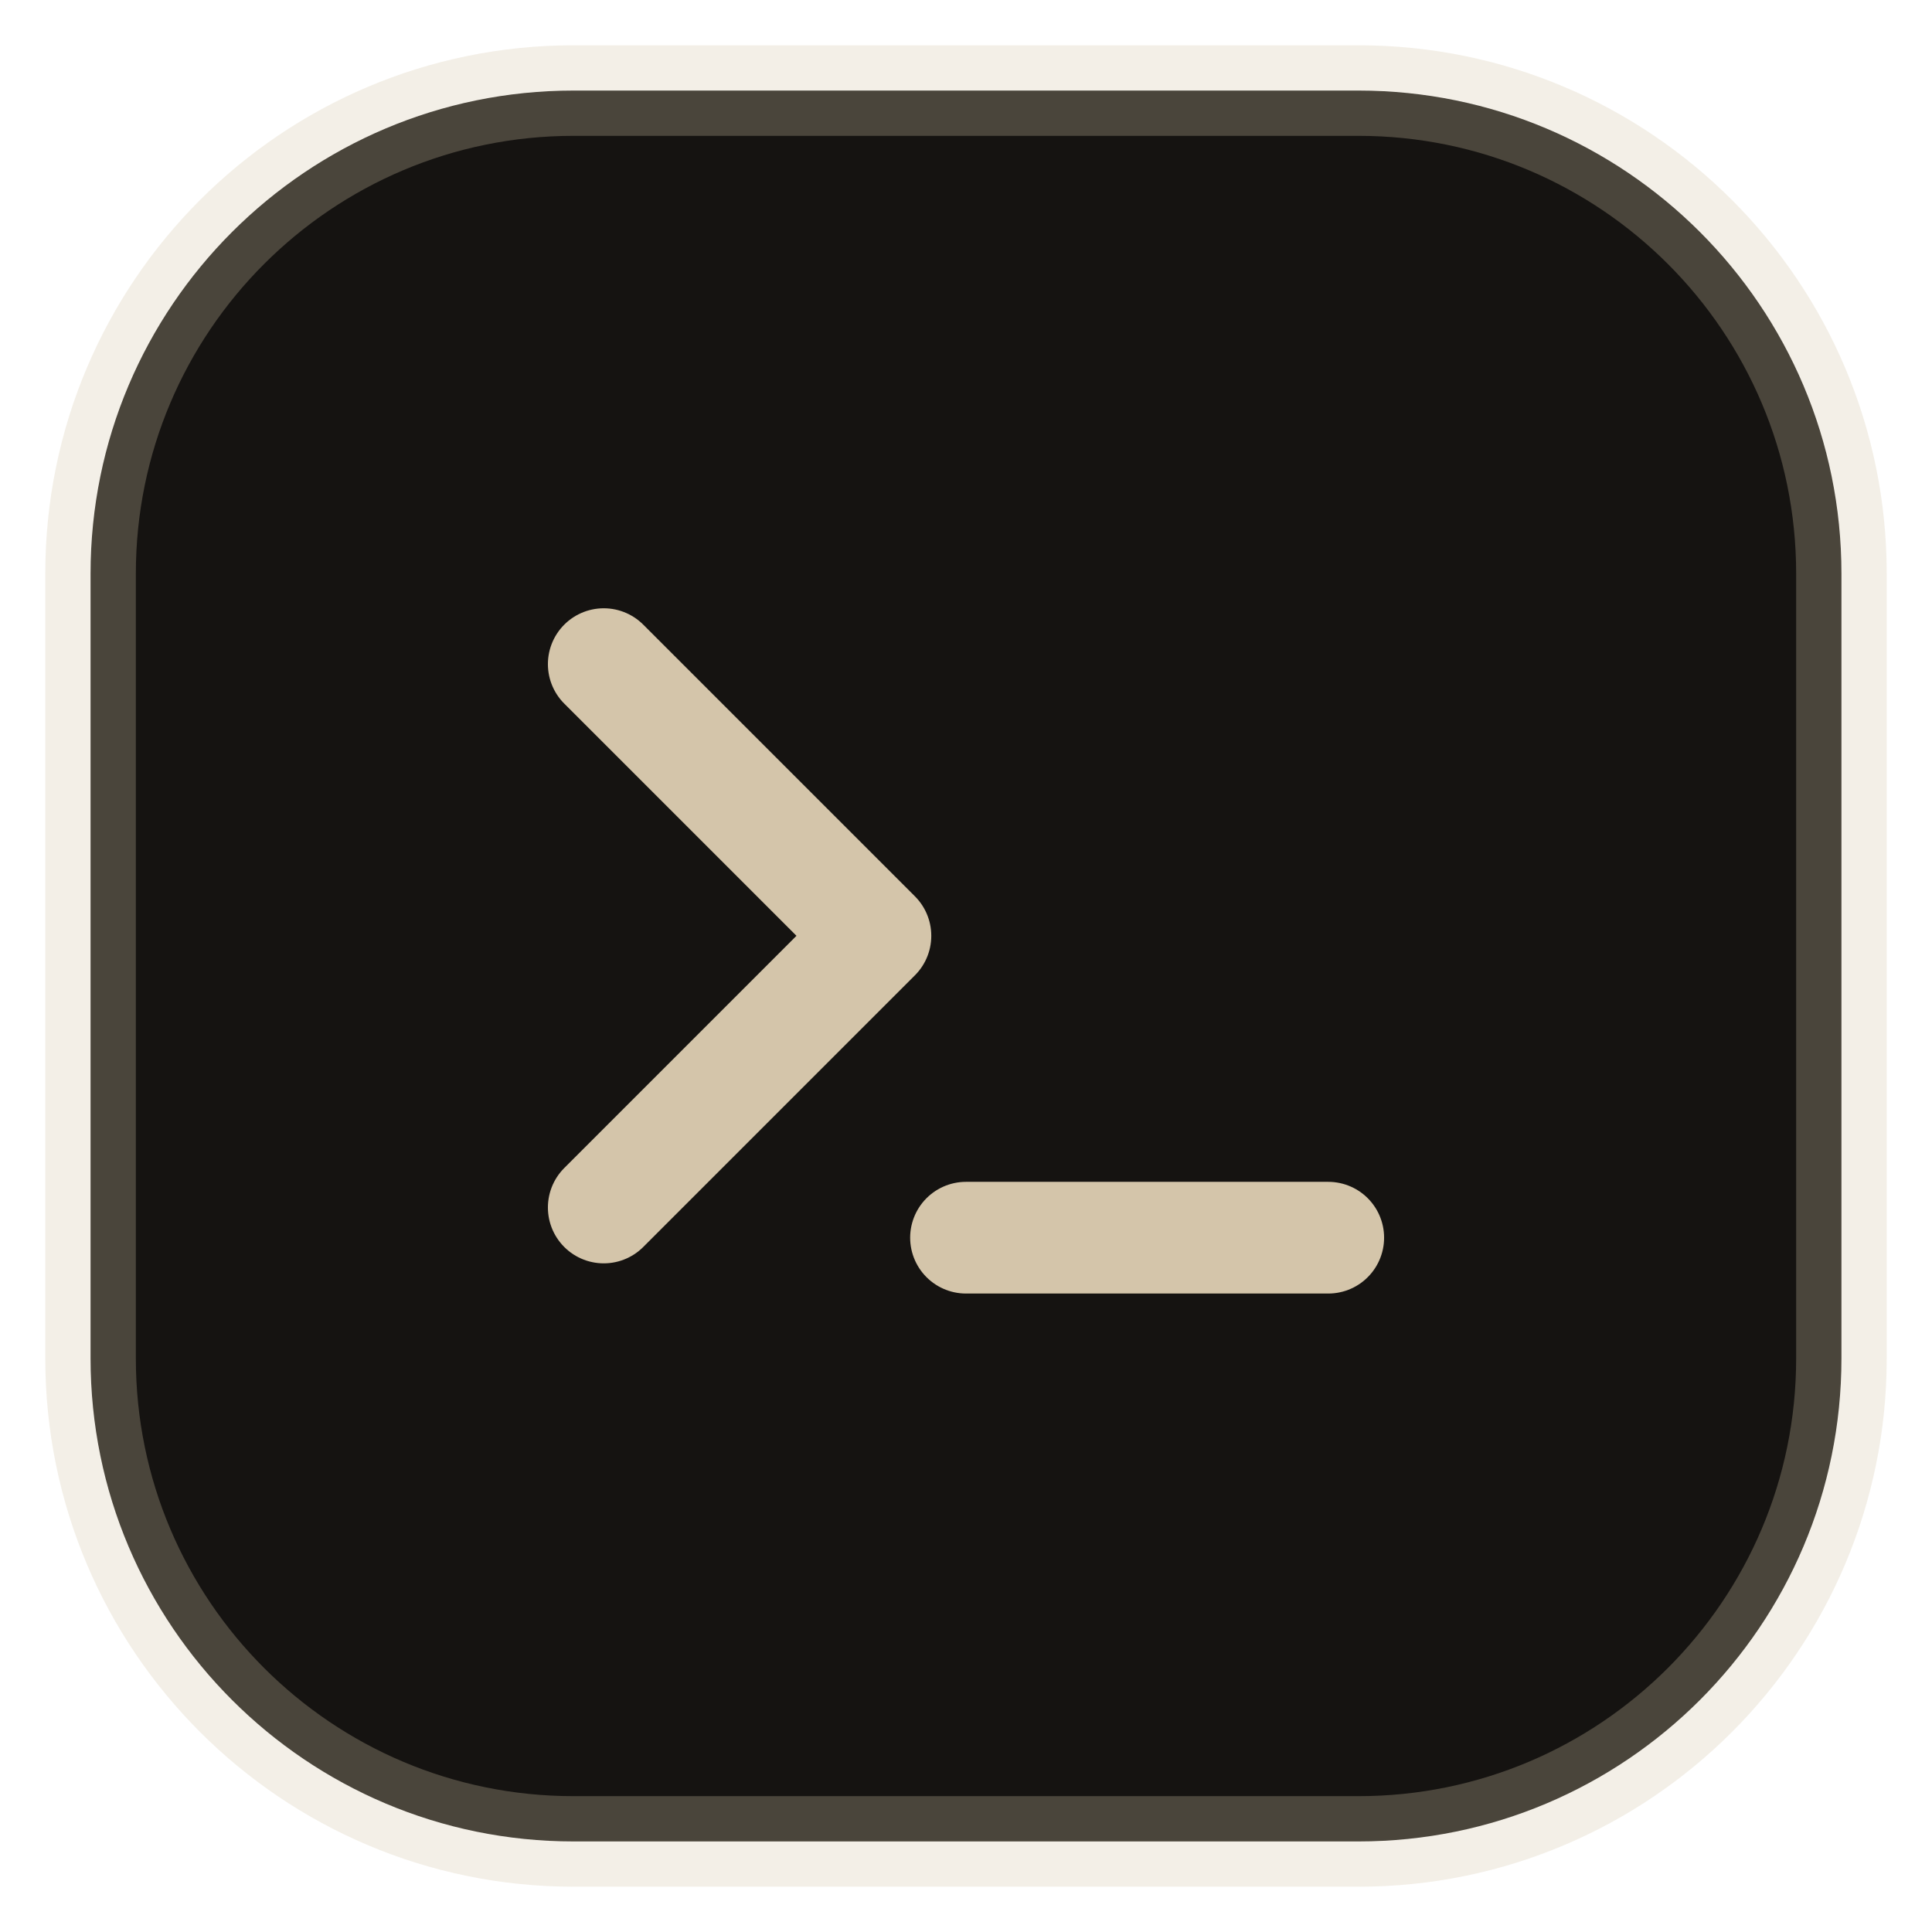
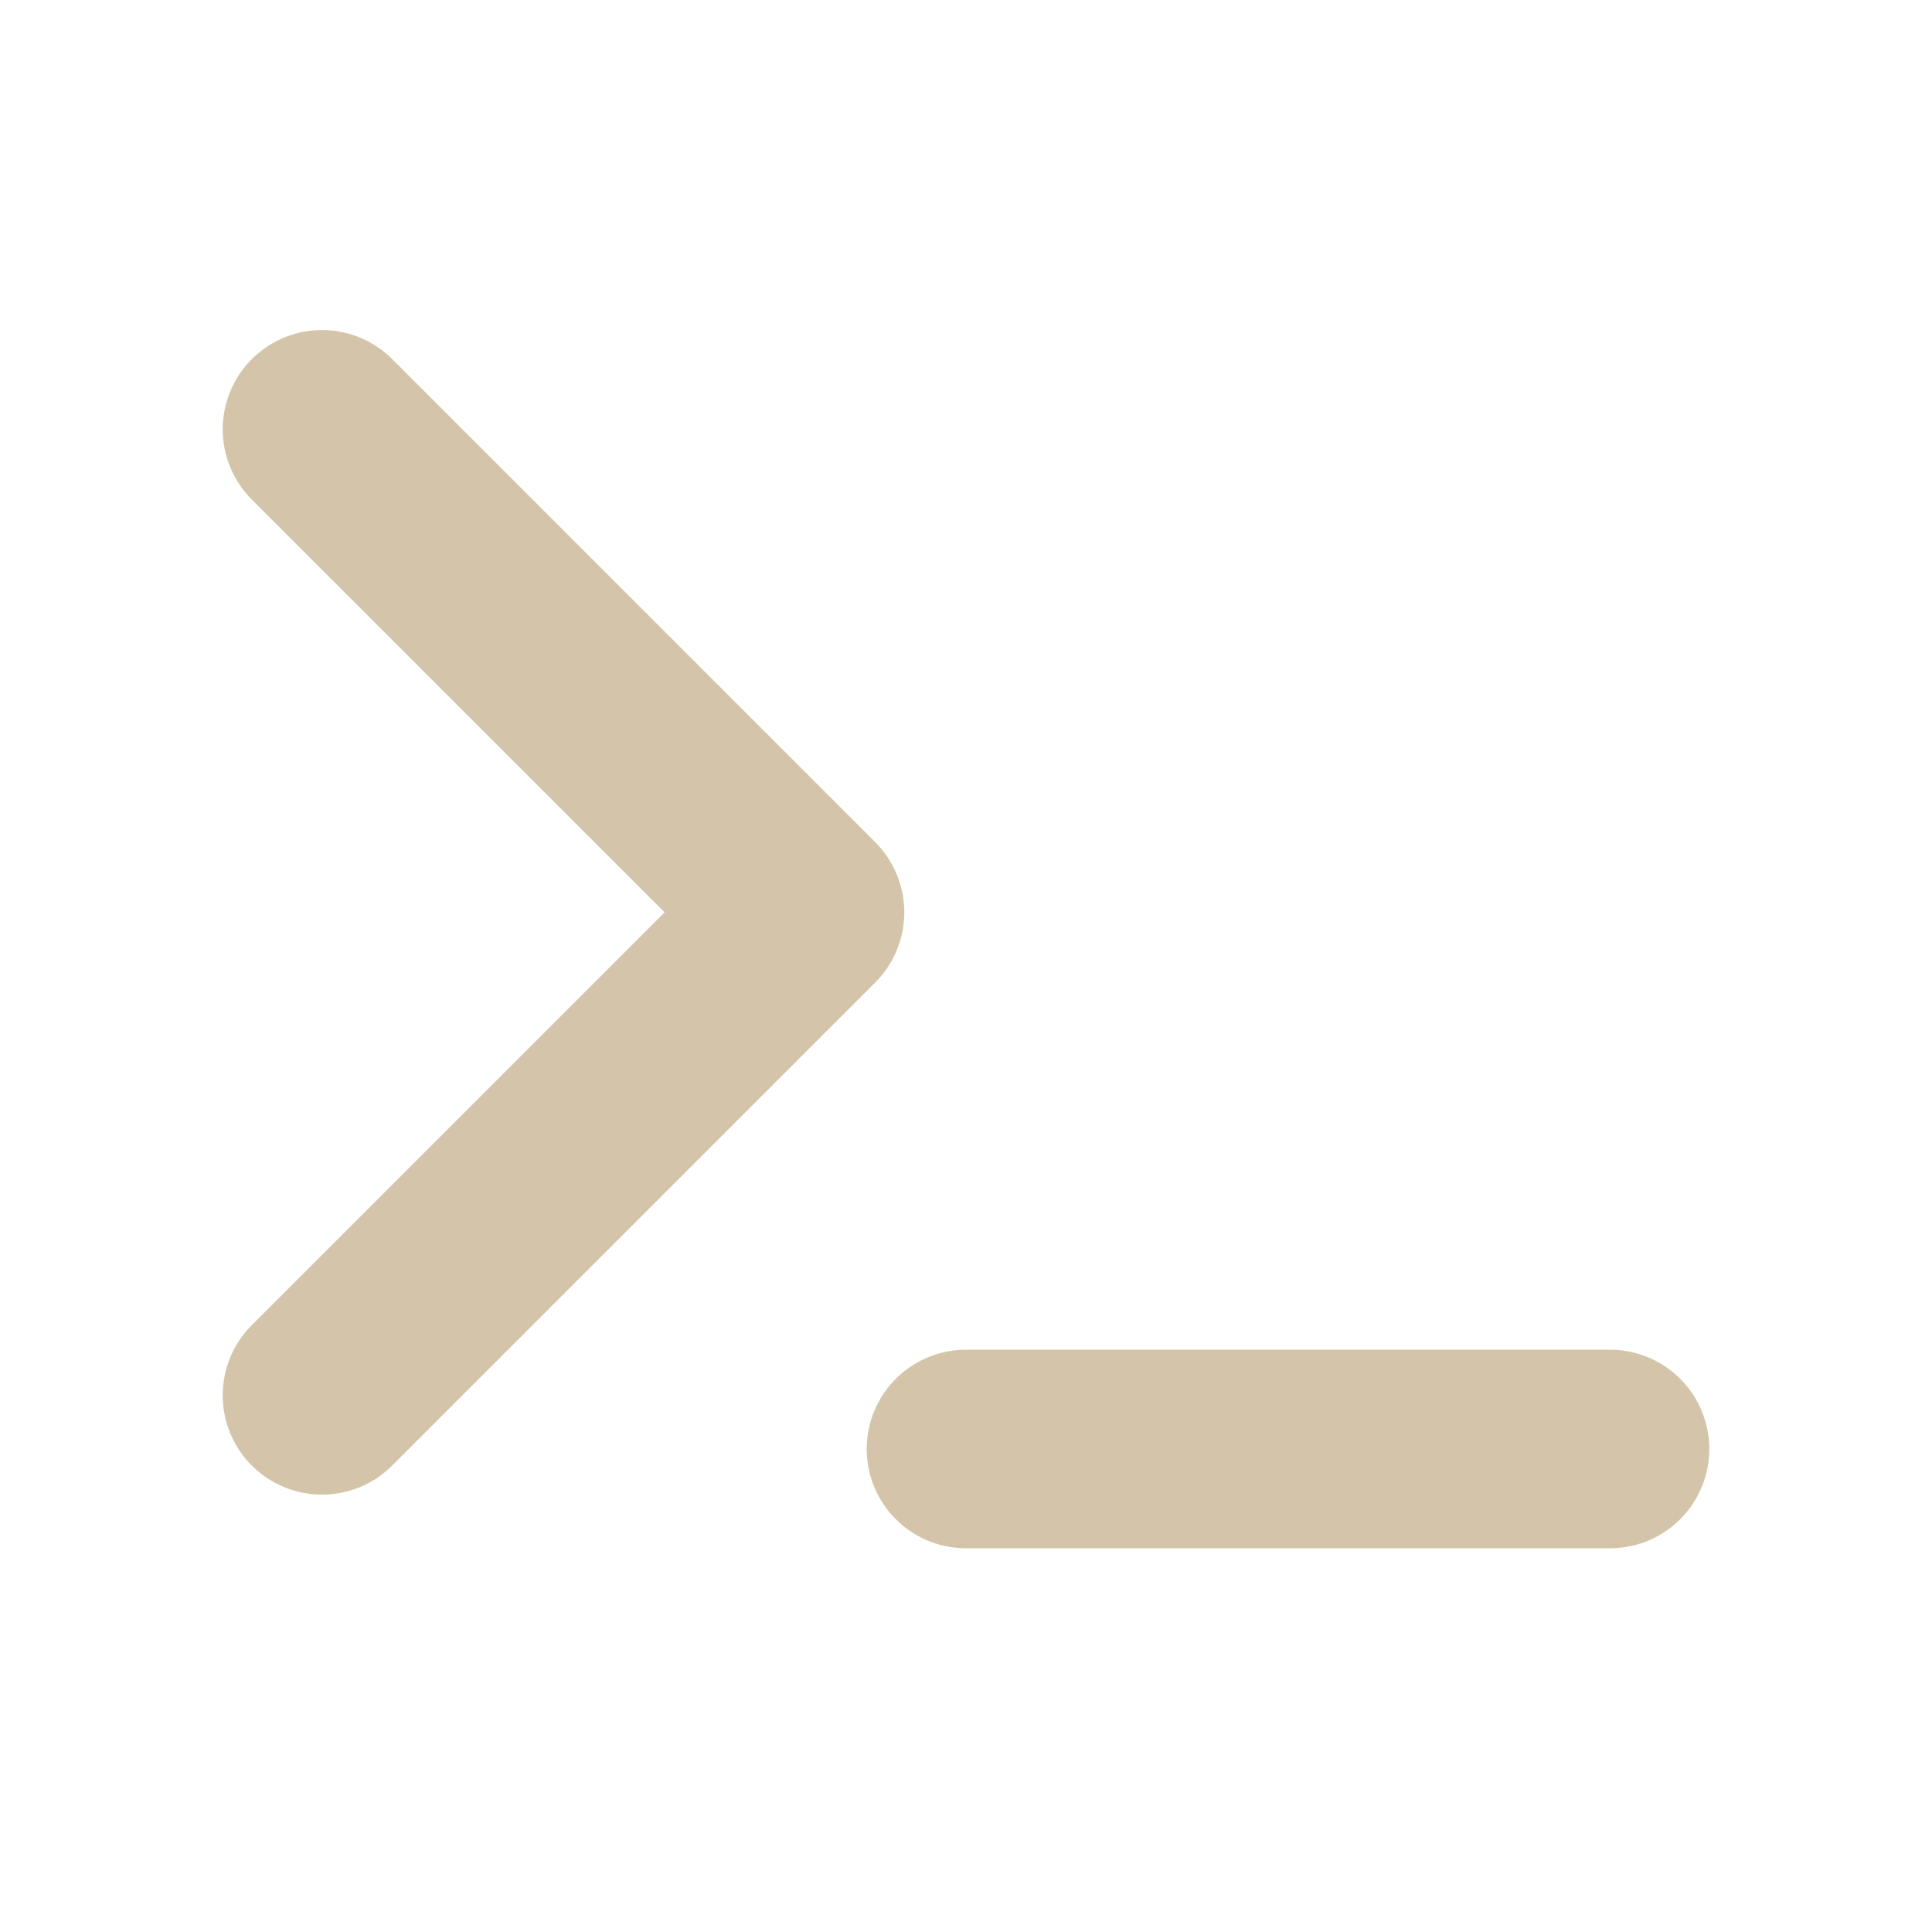
- <svg xmlns="http://www.w3.org/2000/svg" viewBox="0 0 32 32" width="32" height="32" aria-hidden="true">
-   <rect x="1.5" y="1.5" width="29" height="29" rx="8" fill="#151311" stroke="#d4c5aa" stroke-opacity="0.28" stroke-width="1.5" />
+ <svg xmlns="http://www.w3.org/2000/svg" viewBox="7 7 18 18" width="32" height="32" aria-hidden="true">
  <g fill="none" stroke="#d4c5aa" stroke-width="1.85" stroke-linecap="round" stroke-linejoin="round">
    <polyline points="10 20 14.5 15.5 10 11" />
    <line x1="16" y1="20.5" x2="22" y2="20.5" />
  </g>
</svg>
